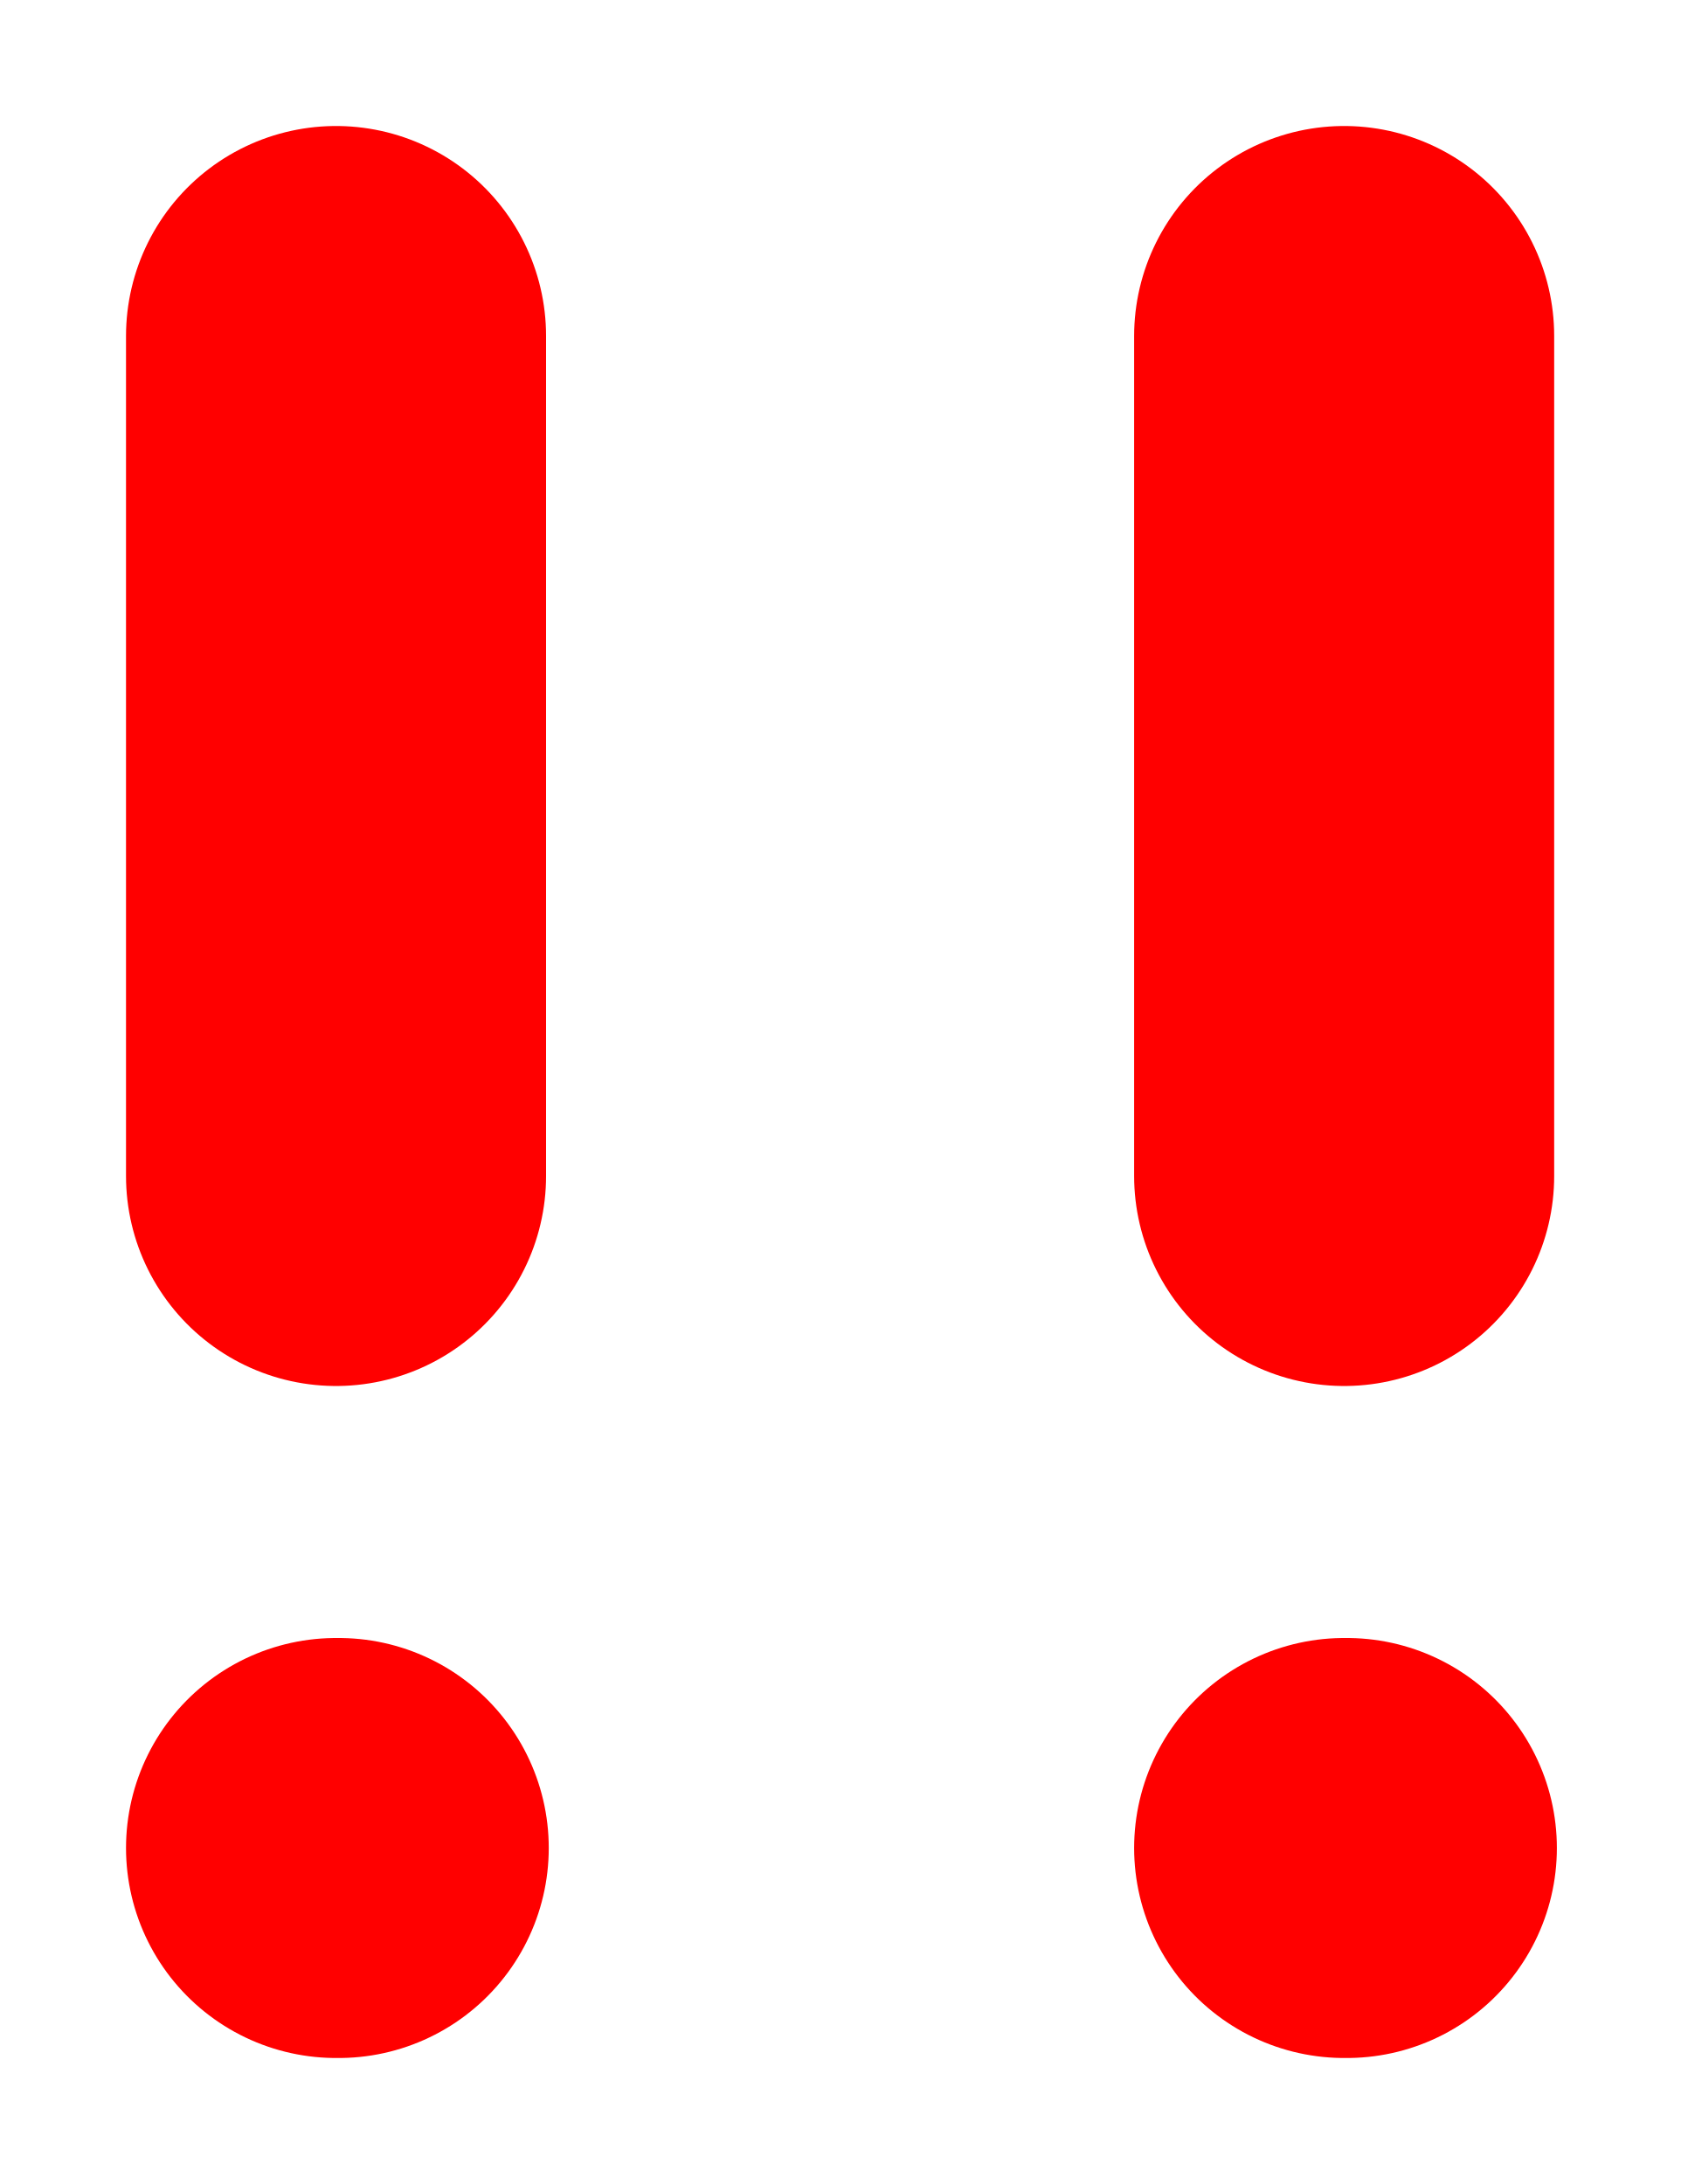
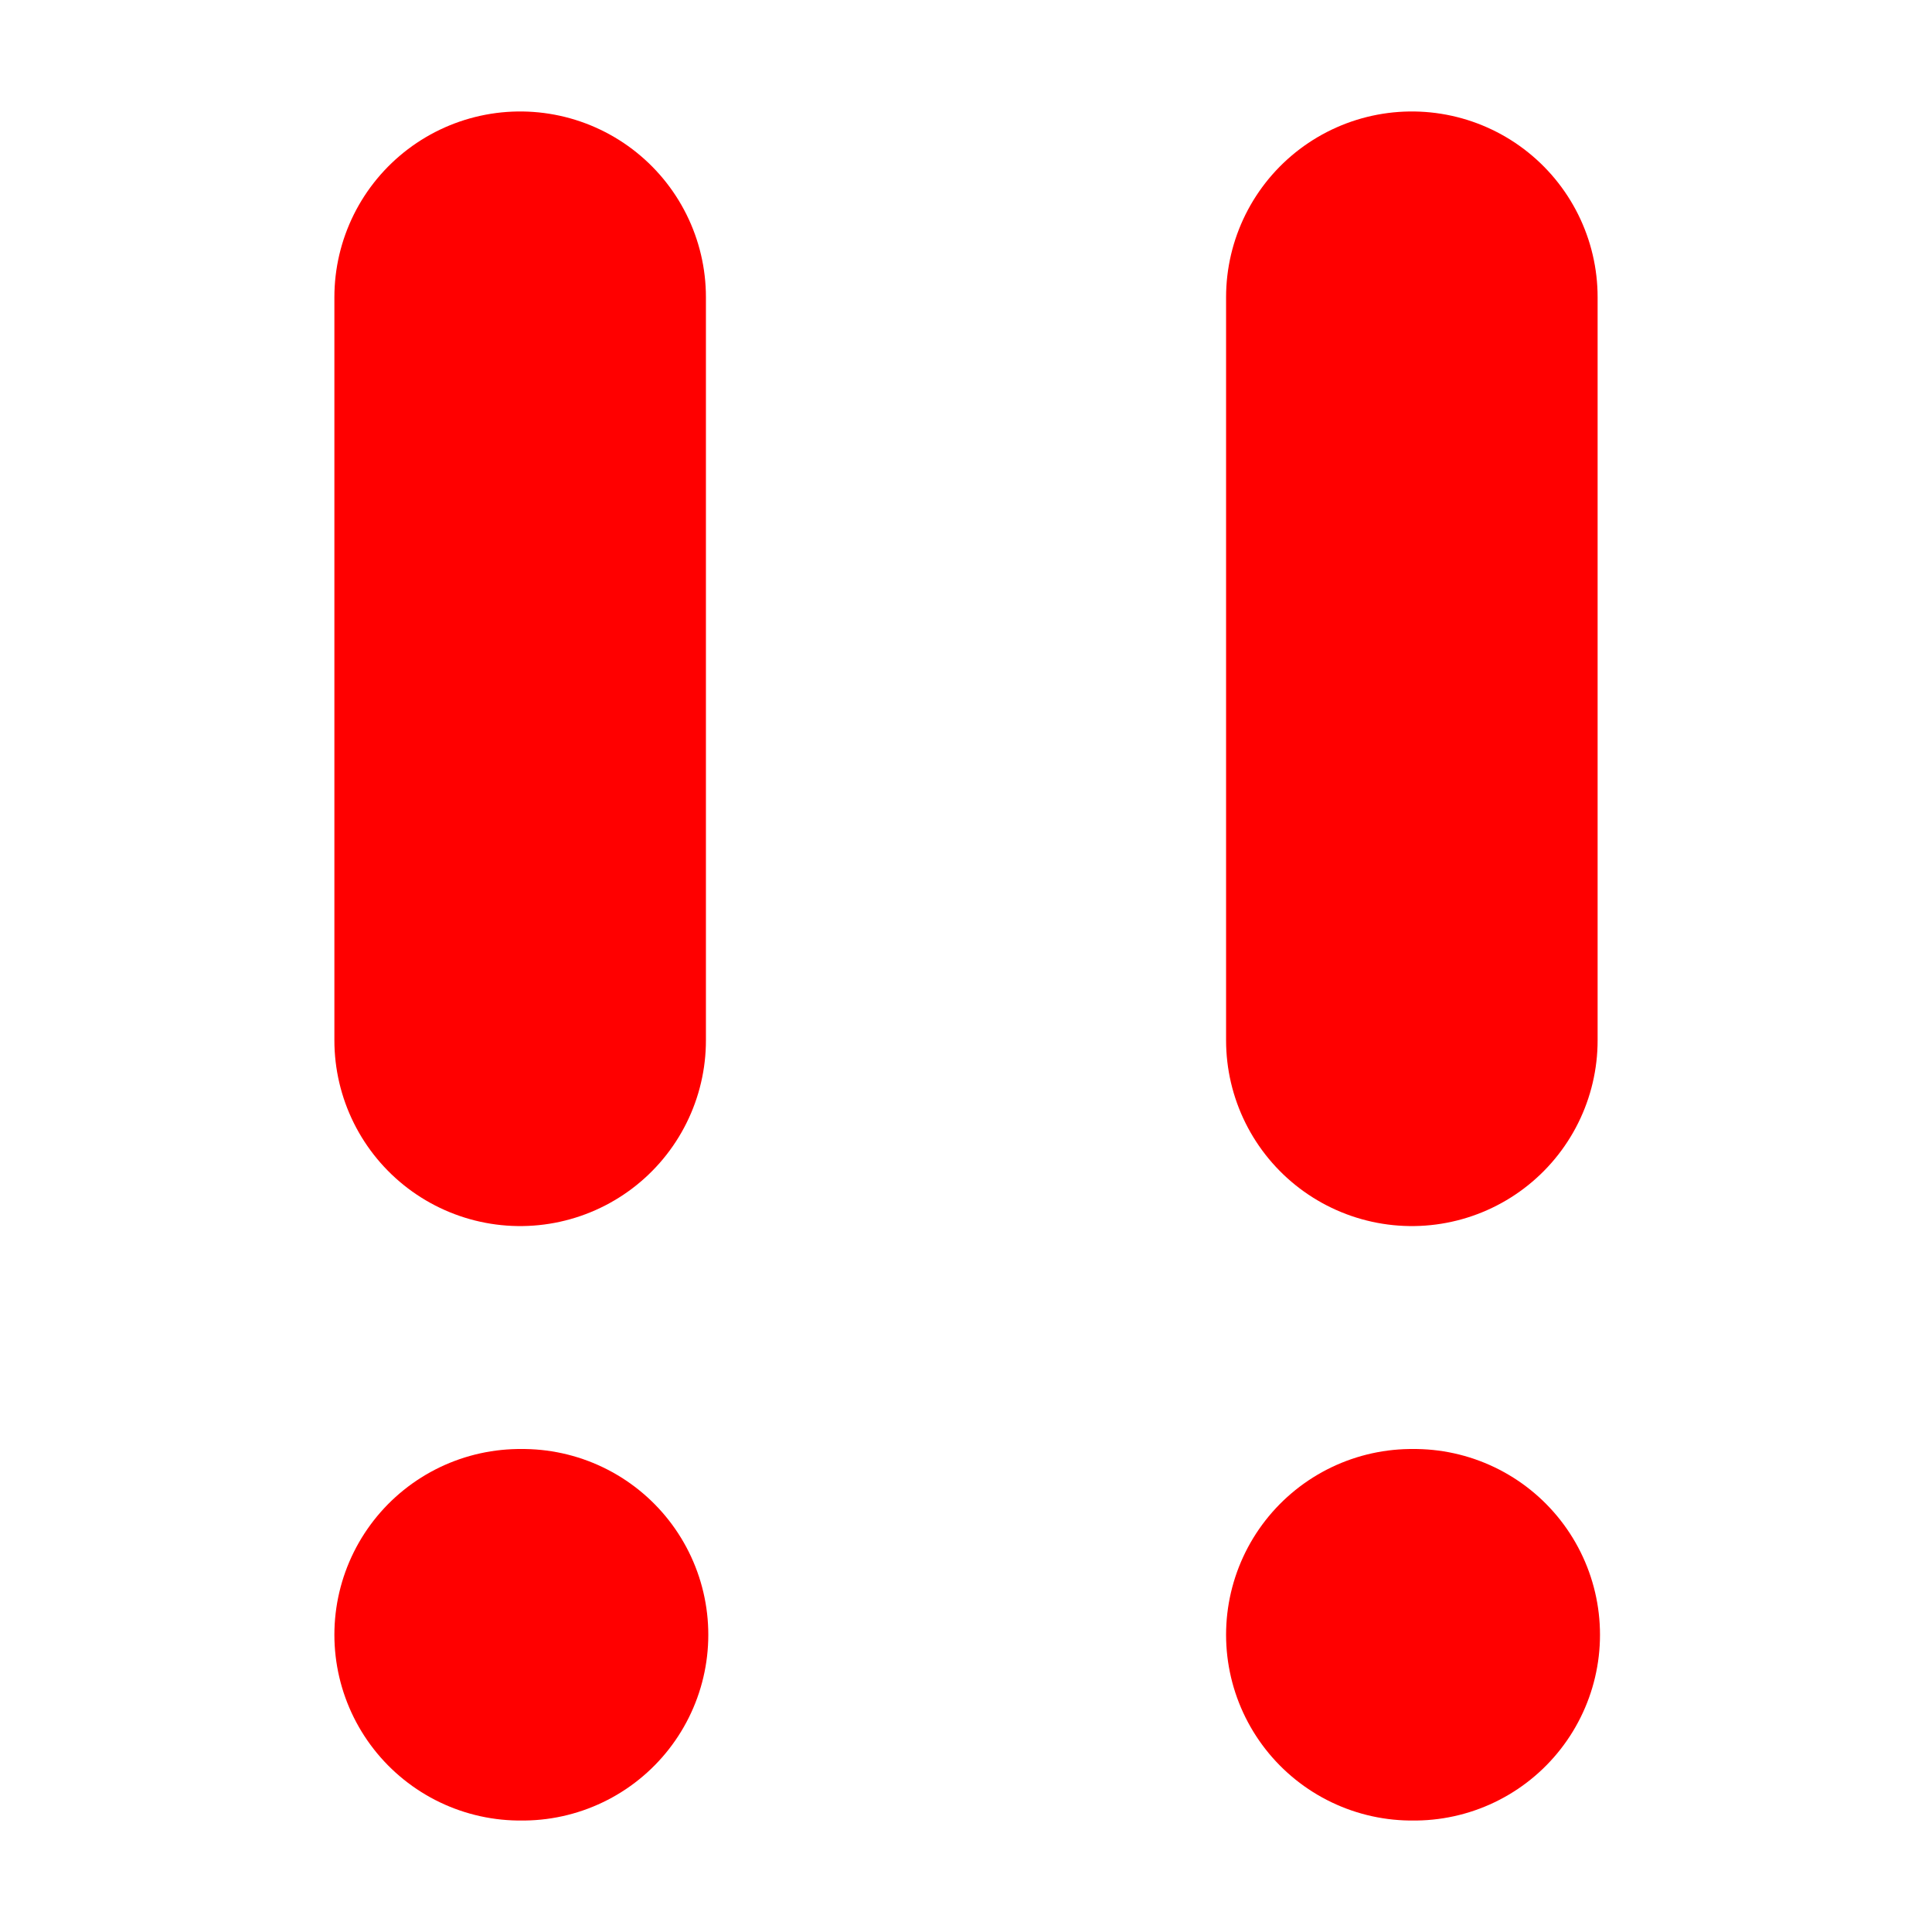
- <svg xmlns="http://www.w3.org/2000/svg" width="10" height="13" viewBox="0 0 10 13" fill="none">
+ <svg xmlns="http://www.w3.org/2000/svg" width="10" height="10" viewBox="0 0 10 13" fill="none">
  <path d="M2 11H2.016" stroke="#FF0000" stroke-width="2.5" stroke-linecap="round" stroke-linejoin="round" />
  <path d="M2 2V7" stroke="#FF0000" stroke-width="2.5" stroke-linecap="round" stroke-linejoin="round" />
  <path d="M8 2V7" stroke="#FF0000" stroke-width="2.5" stroke-linecap="round" stroke-linejoin="round" />
  <path d="M8 11H8.016" stroke="#FF0000" stroke-width="2.5" stroke-linecap="round" stroke-linejoin="round" />
</svg>
